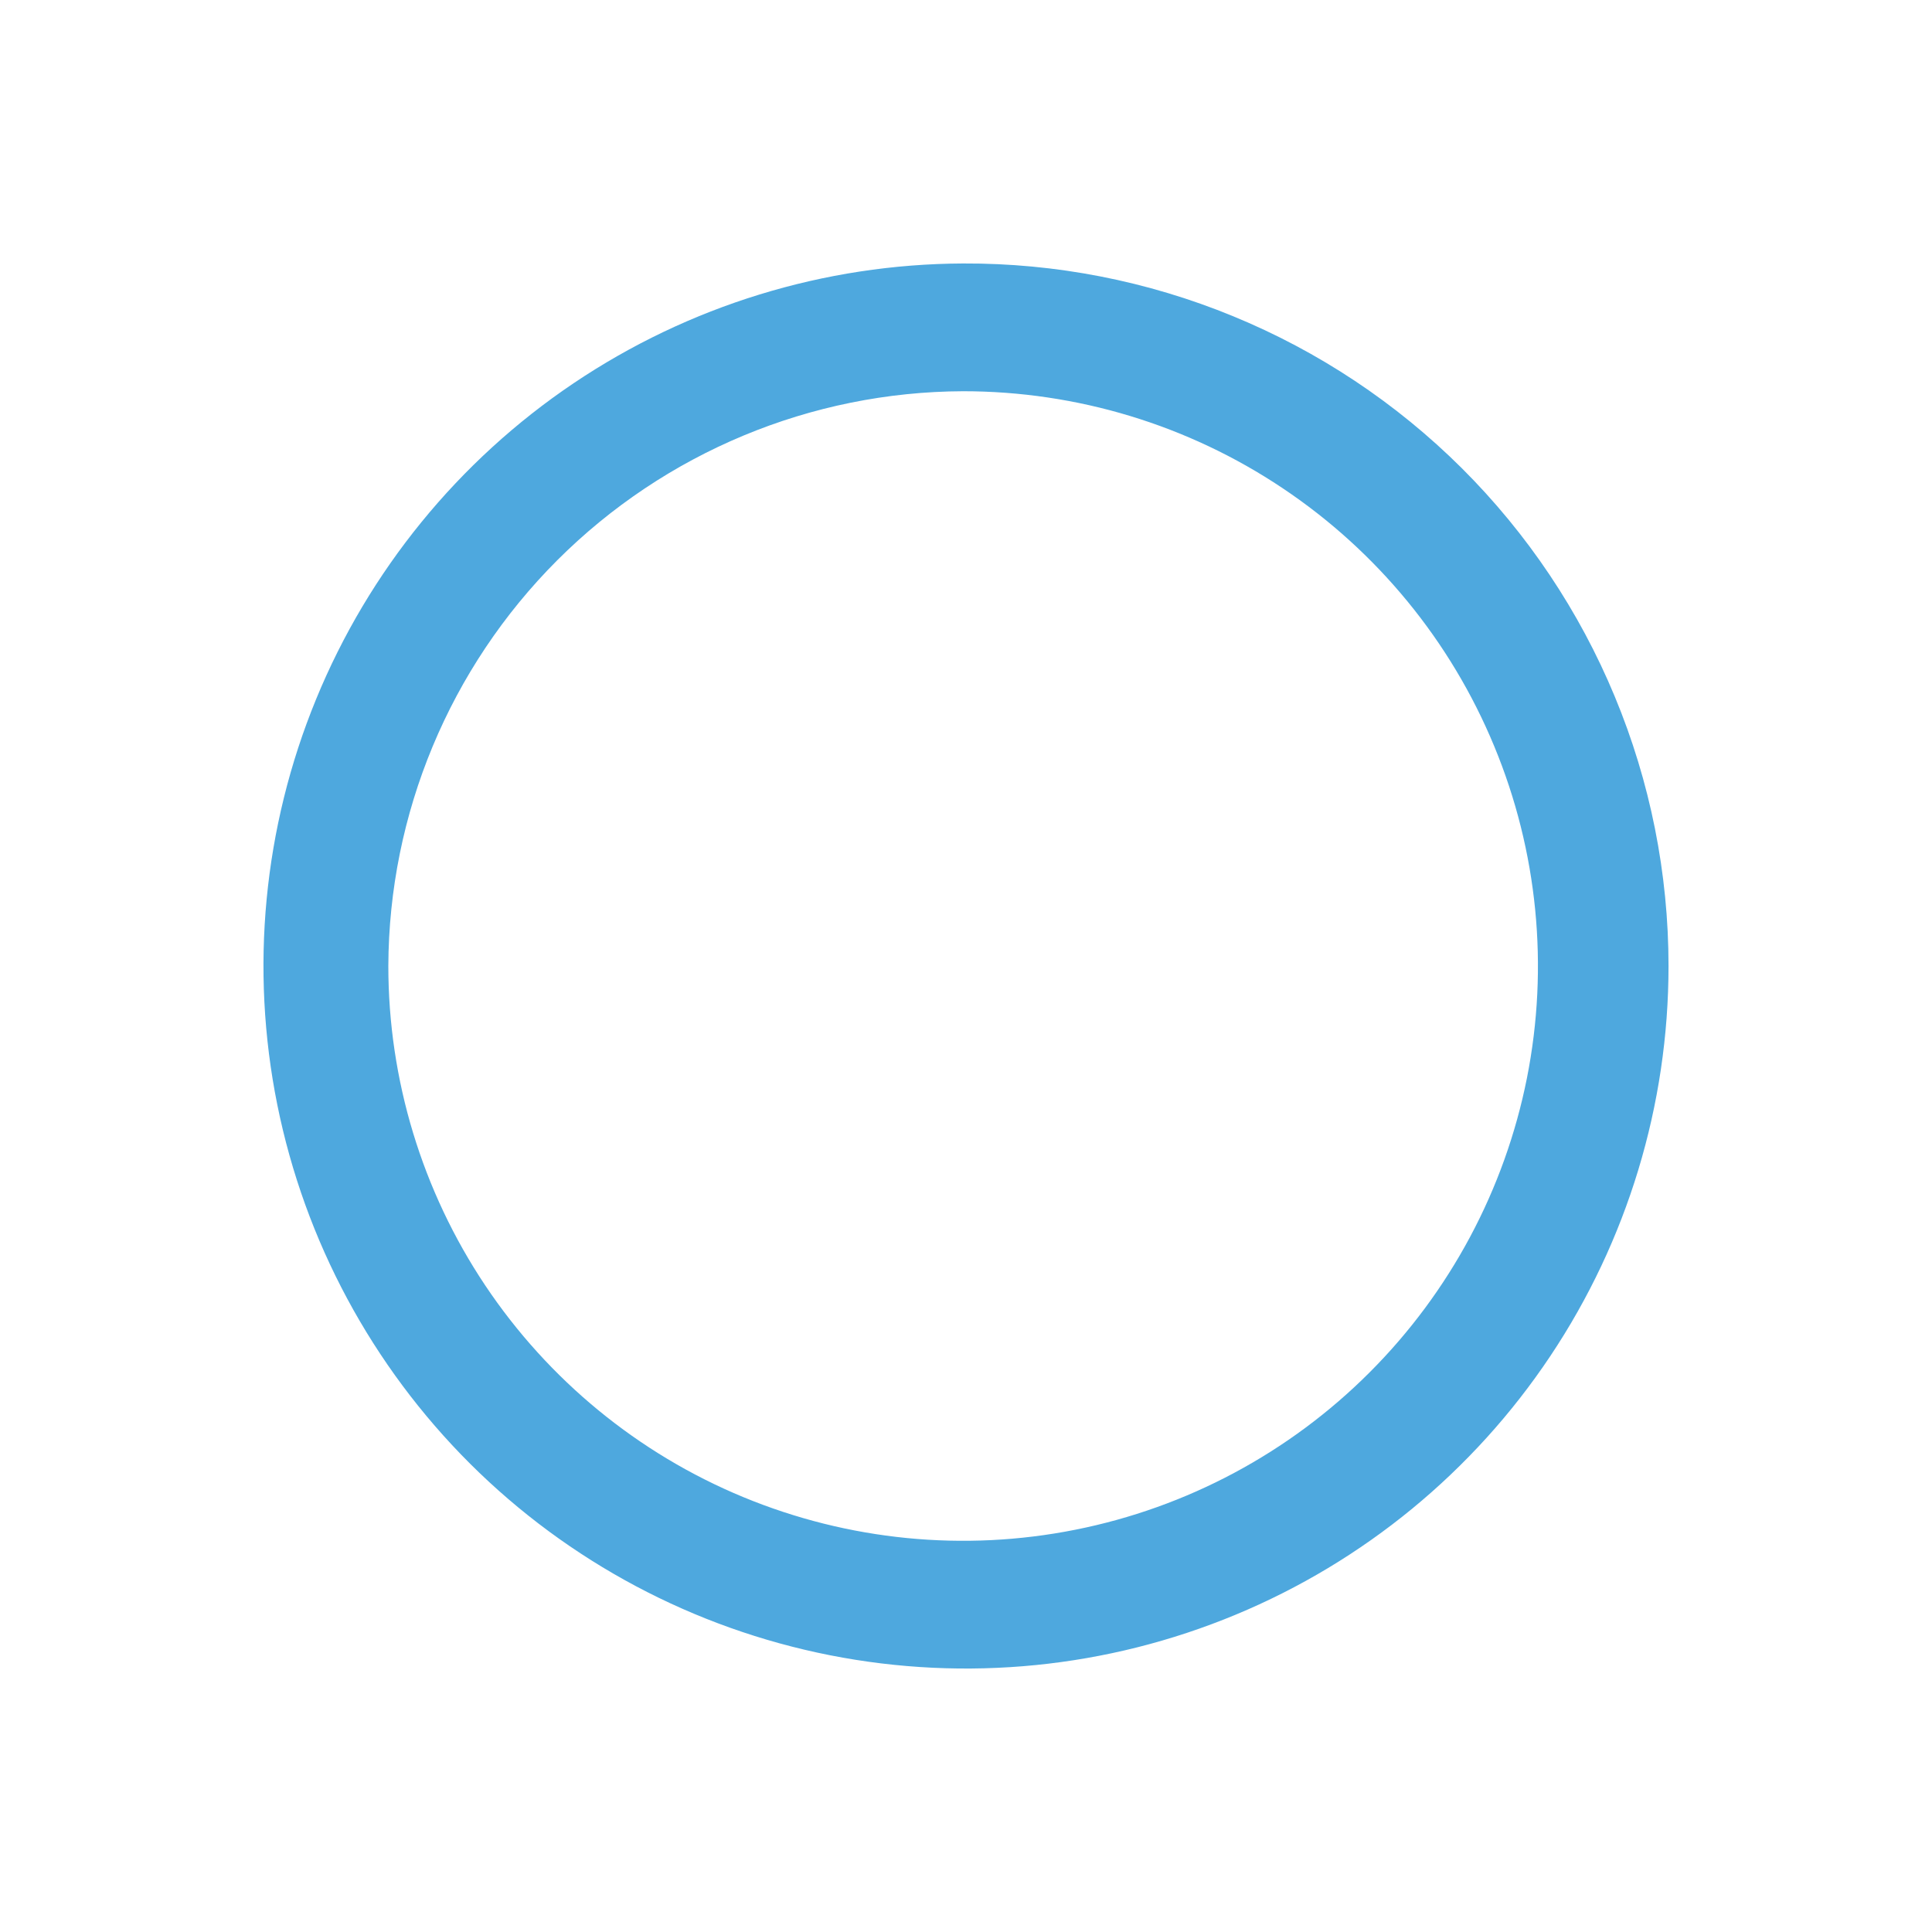
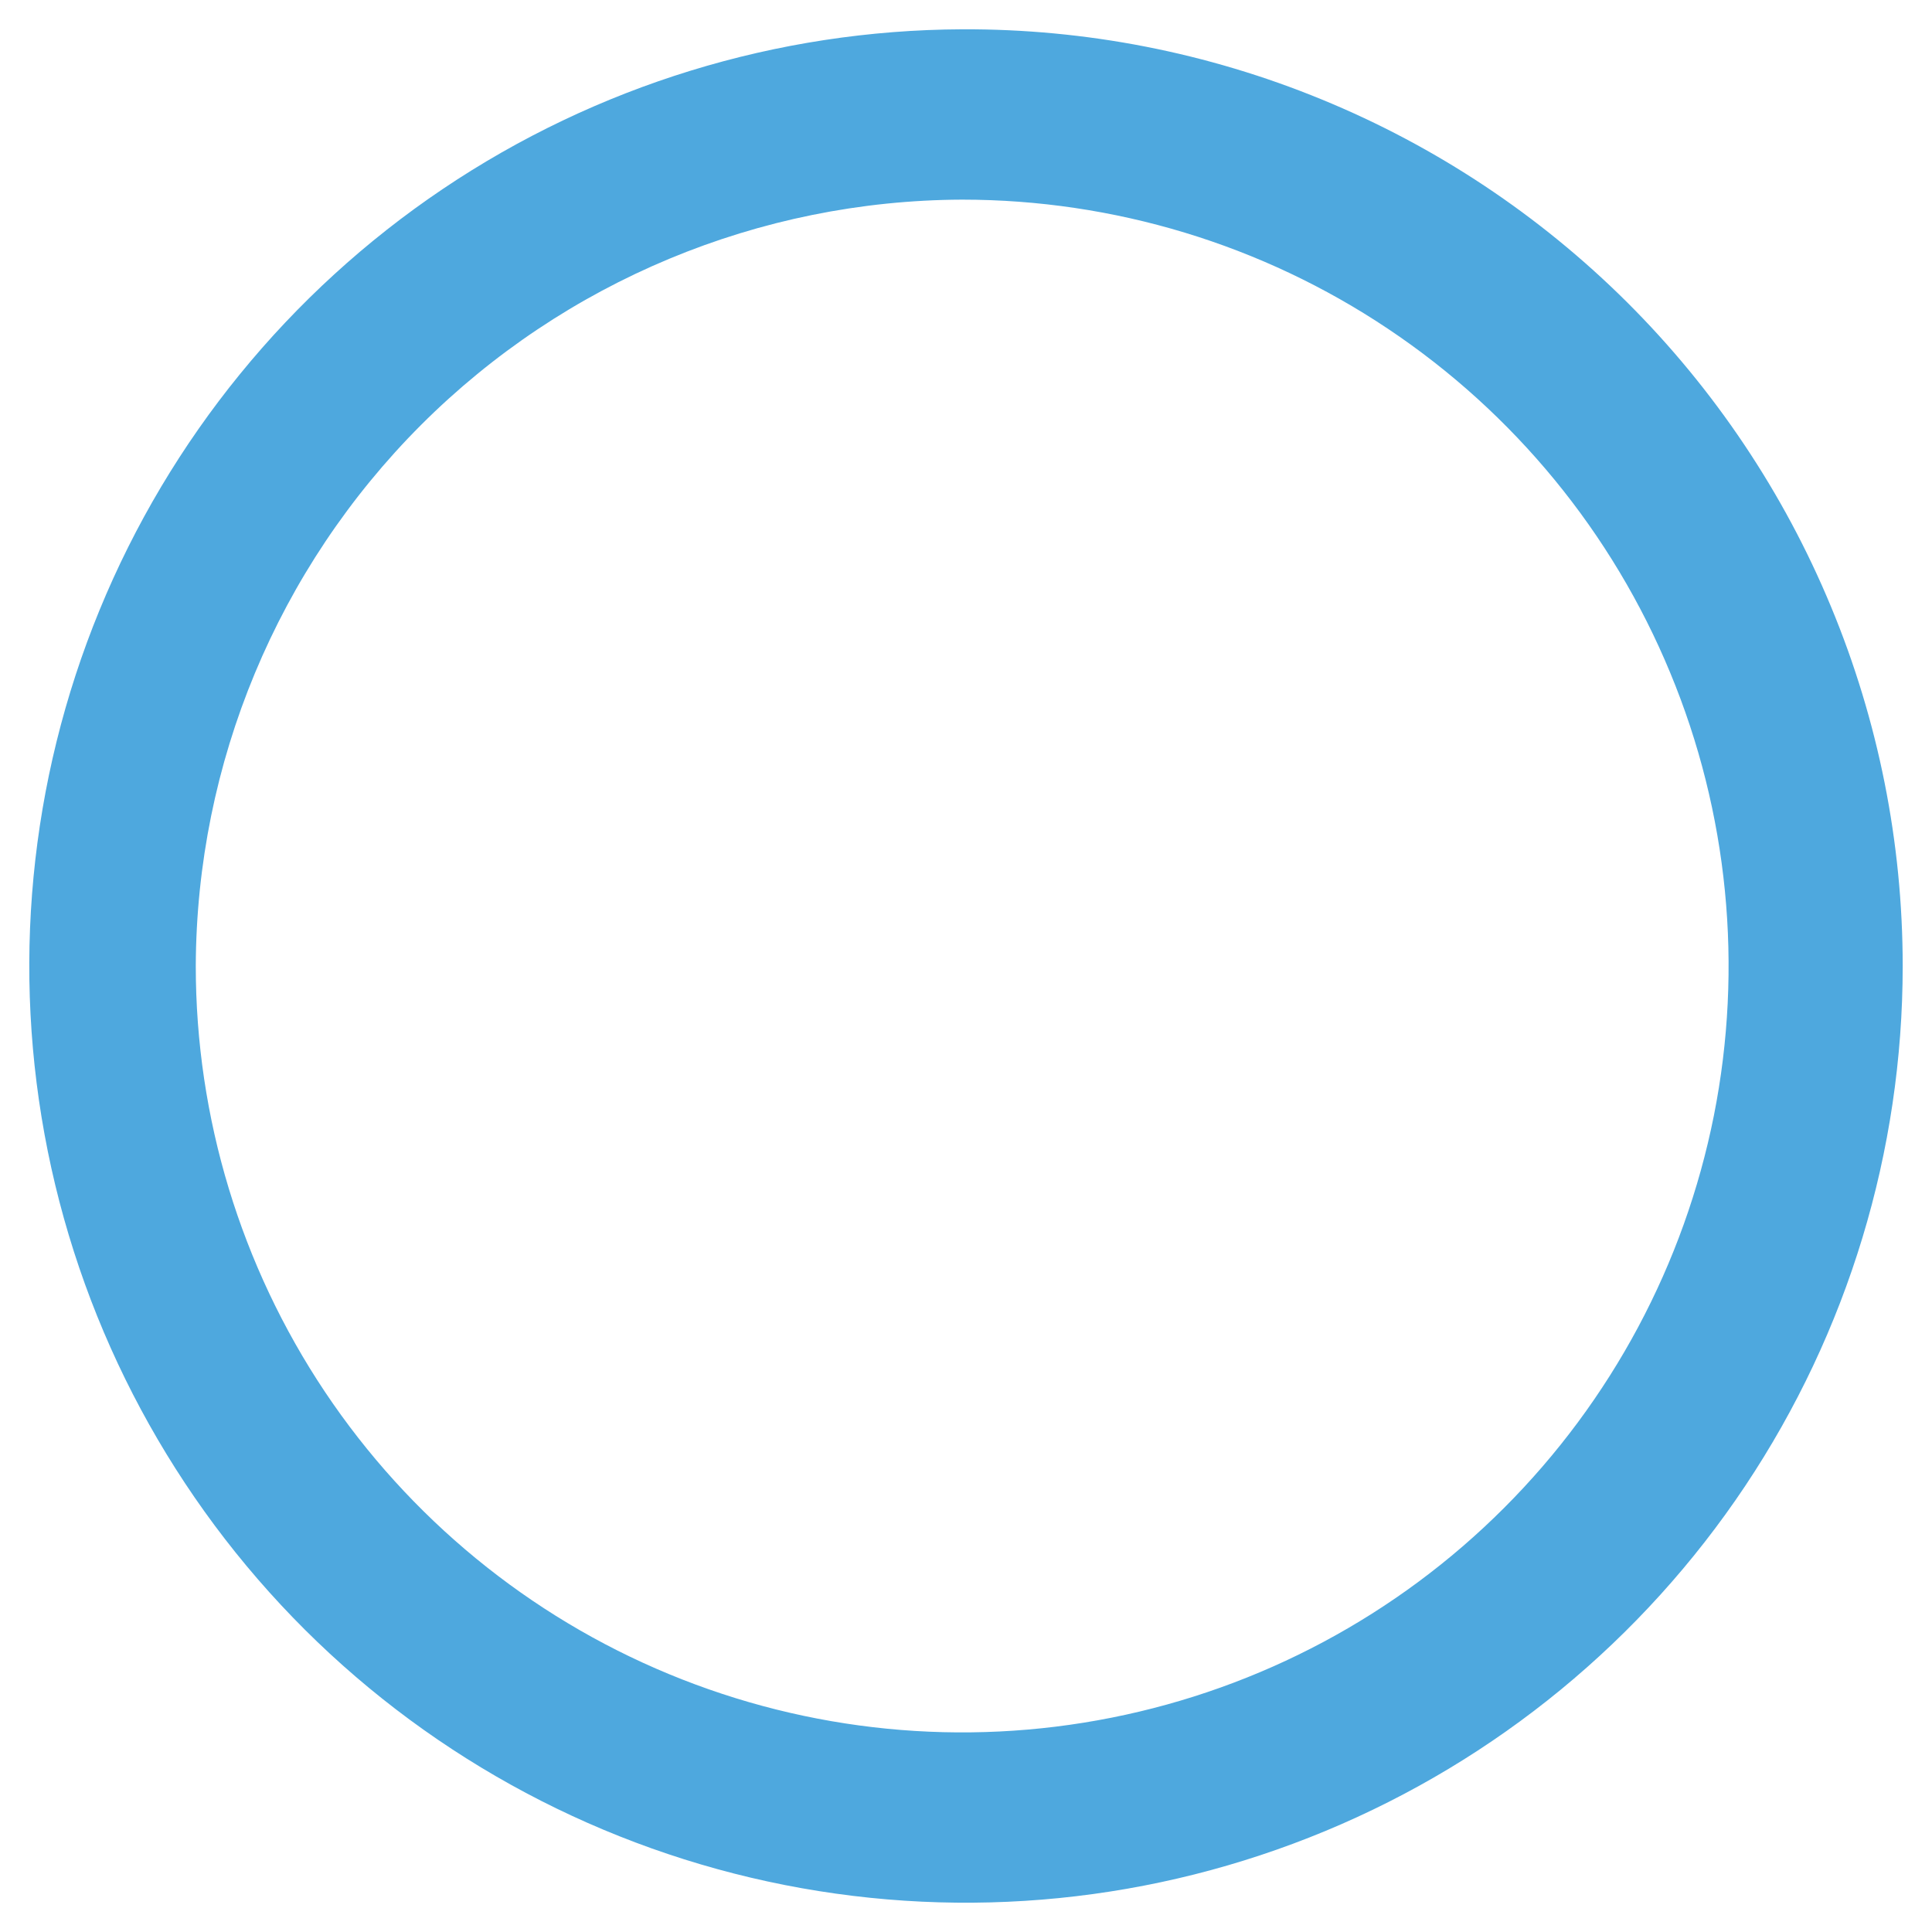
- <svg xmlns="http://www.w3.org/2000/svg" width="24" height="24" viewBox="0 0 24 24" fill="none">
-   <path d="M11.964 4.86C13.377 4.86 14.757 5.278 15.931 6.063C17.106 6.848 18.021 7.963 18.561 9.268C19.102 10.572 19.243 12.008 18.968 13.393C18.692 14.778 18.012 16.05 17.013 17.049C16.015 18.048 14.742 18.728 13.357 19.003C11.972 19.279 10.537 19.137 9.232 18.597C7.927 18.057 6.812 17.141 6.027 15.967C5.243 14.793 4.824 13.412 4.824 12C4.831 10.108 5.586 8.297 6.923 6.959C8.261 5.622 10.073 4.867 11.964 4.86V4.86ZM11.964 3.273C10.24 3.28 8.556 3.798 7.125 4.761C5.695 5.724 4.582 7.09 3.927 8.685C3.272 10.28 3.104 12.034 3.445 13.725C3.786 15.415 4.62 16.967 5.841 18.184C7.063 19.401 8.619 20.228 10.31 20.562C12.002 20.896 13.755 20.721 15.348 20.059C16.941 19.398 18.302 18.279 19.259 16.845C20.216 15.411 20.727 13.725 20.727 12C20.727 10.851 20.5 9.713 20.059 8.652C19.619 7.591 18.973 6.627 18.159 5.816C17.344 5.005 16.378 4.363 15.315 3.927C14.252 3.49 13.113 3.268 11.964 3.273V3.273Z" fill="#4EA8DE" />
+ <svg xmlns="http://www.w3.org/2000/svg" width="18" height="18" viewBox="0 0 18 18" fill="none">
+   <path d="M8.964 1.86C10.377 1.86 11.757 2.278 12.931 3.063C14.106 3.848 15.021 4.963 15.561 6.268C16.102 7.572 16.243 9.008 15.968 10.393C15.692 11.778 15.012 13.05 14.013 14.049C13.015 15.048 11.742 15.728 10.357 16.003C8.972 16.279 7.536 16.137 6.232 15.597C4.927 15.057 3.812 14.141 3.027 12.967C2.243 11.793 1.824 10.412 1.824 9C1.831 7.109 2.586 5.297 3.923 3.959C5.261 2.622 7.073 1.867 8.964 1.86ZM8.964 0.273C7.24 0.28 5.556 0.798 4.125 1.761C2.695 2.724 1.582 4.09 0.927 5.685C0.272 7.28 0.104 9.034 0.445 10.725C0.786 12.415 1.62 13.967 2.841 15.184C4.063 16.401 5.619 17.228 7.31 17.562C9.002 17.896 10.755 17.721 12.348 17.059C13.941 16.398 15.302 15.279 16.259 13.845C17.216 12.411 17.727 10.725 17.727 9C17.727 7.851 17.5 6.713 17.059 5.652C16.619 4.591 15.973 3.627 15.159 2.816C14.344 2.005 13.378 1.363 12.315 0.927C11.252 0.49 10.113 0.268 8.964 0.273Z" fill="#4EA8DE" />
</svg>
